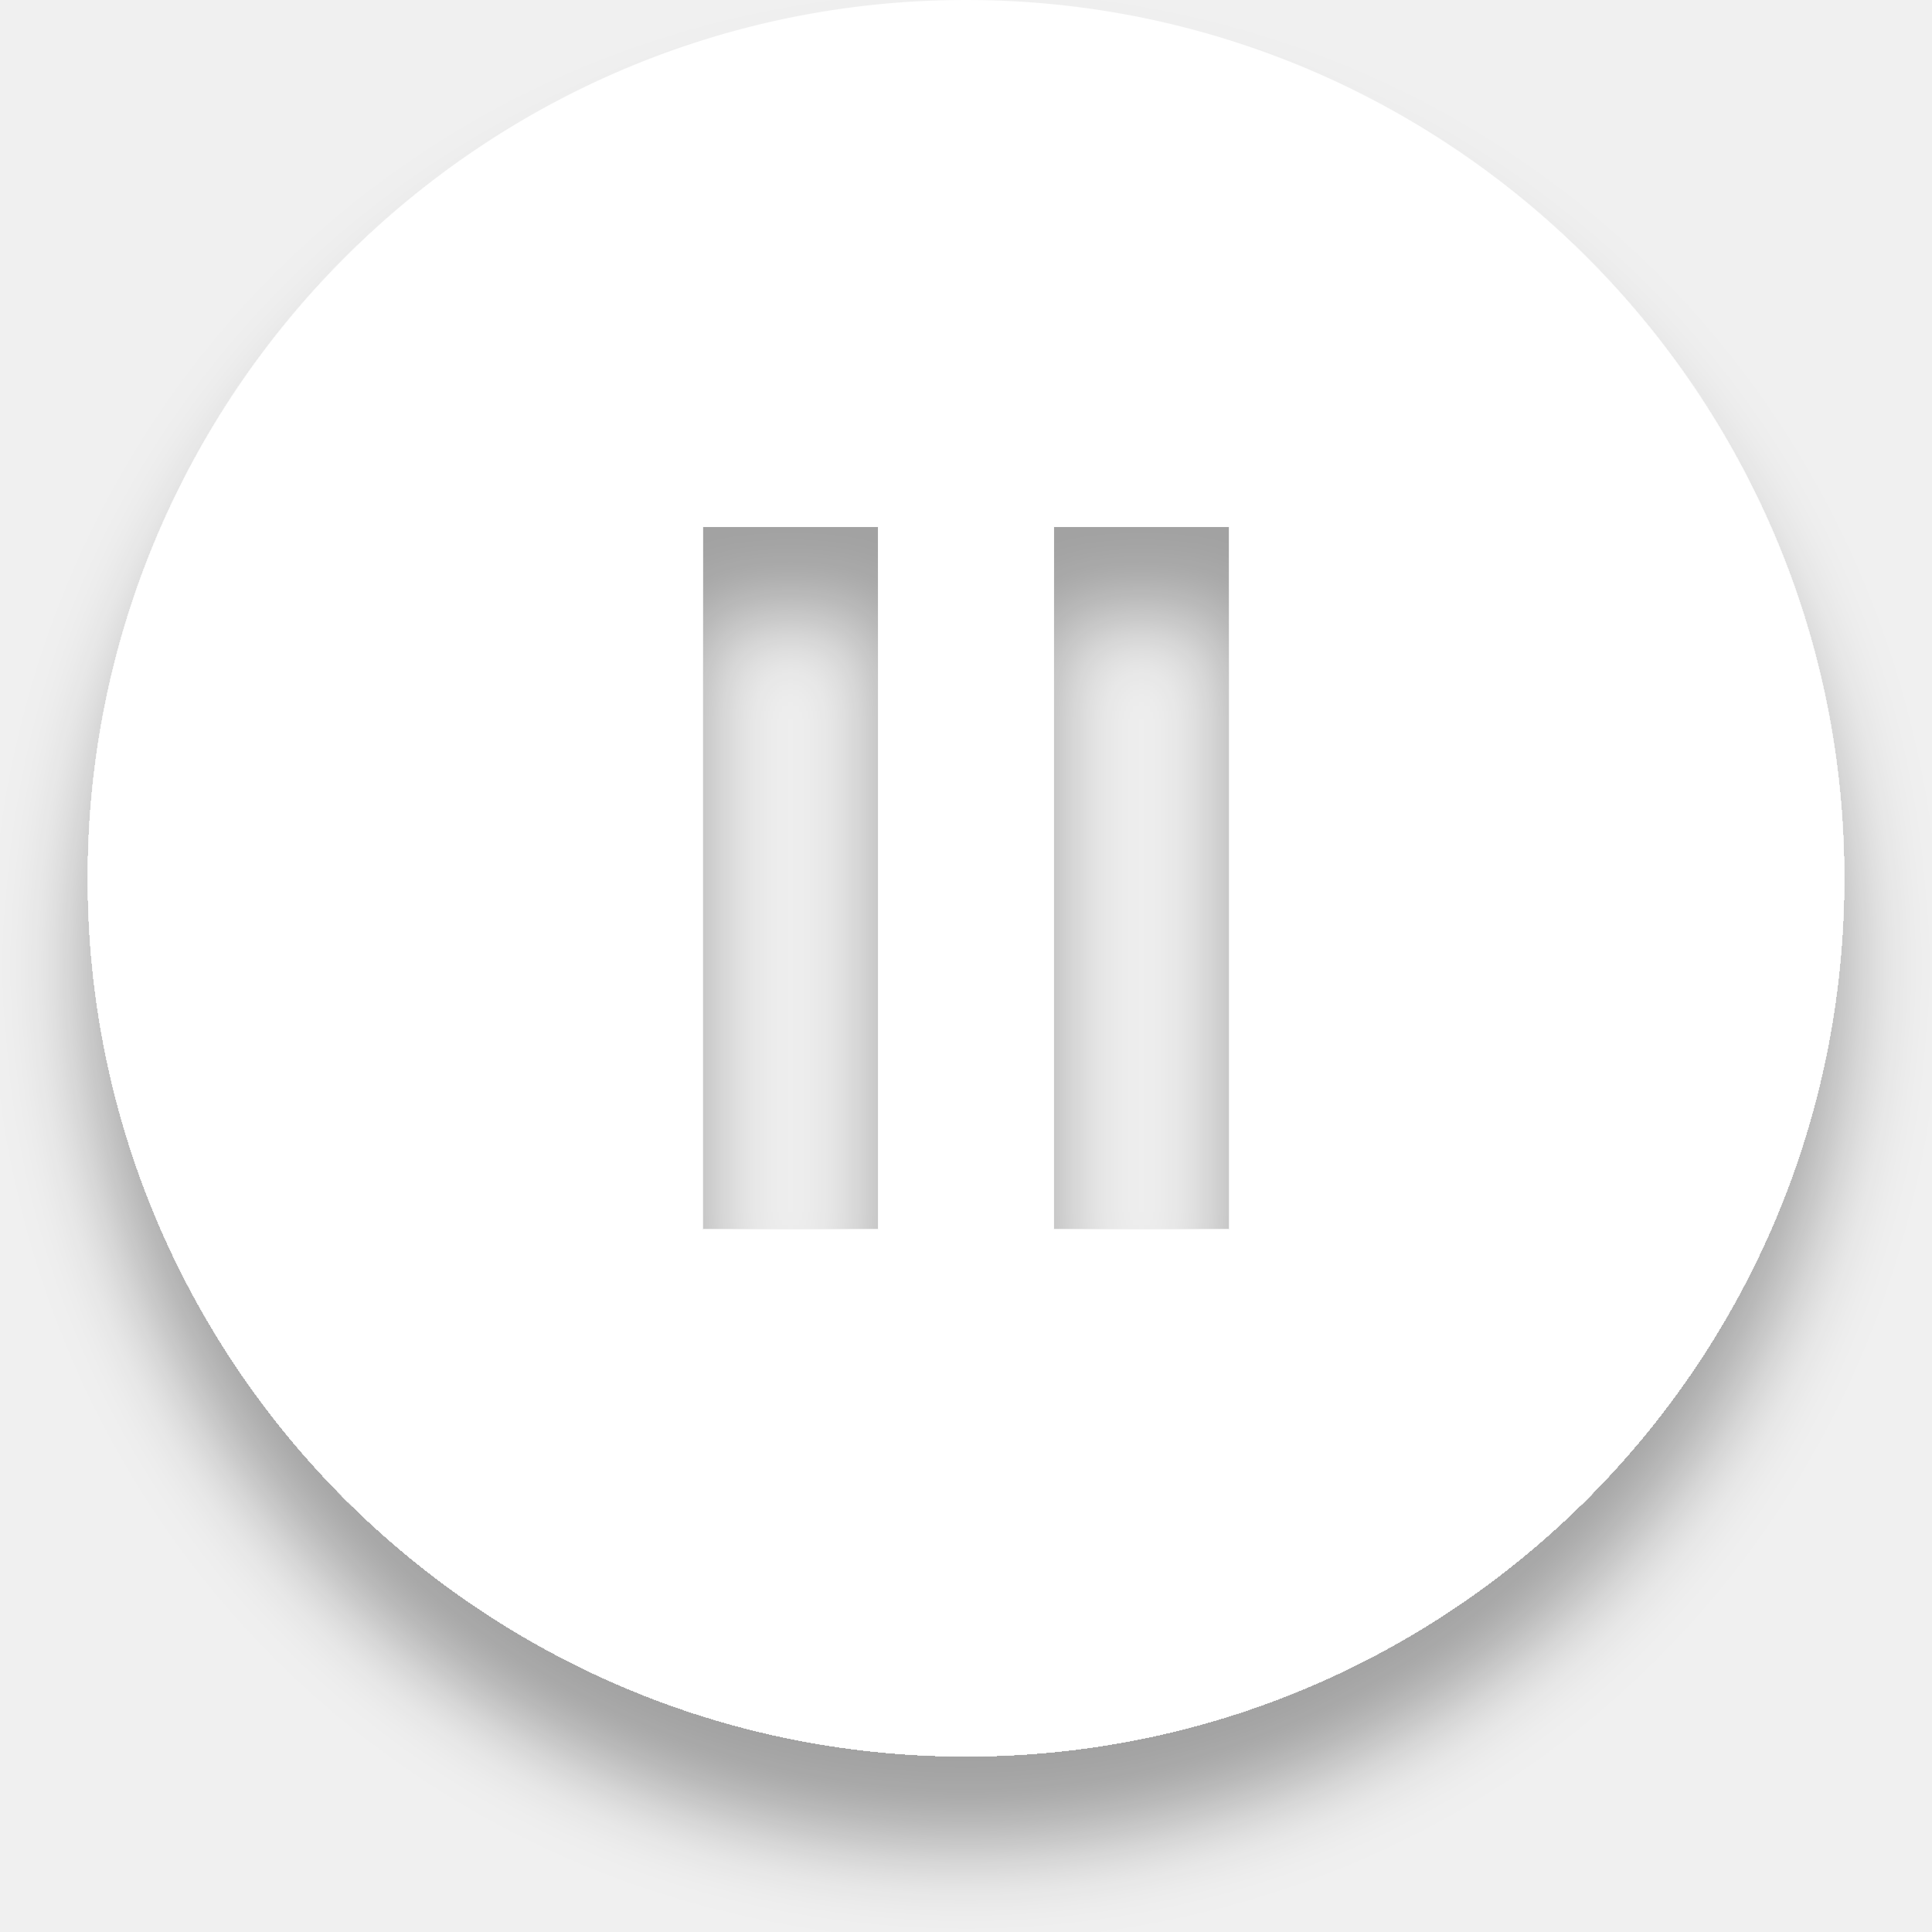
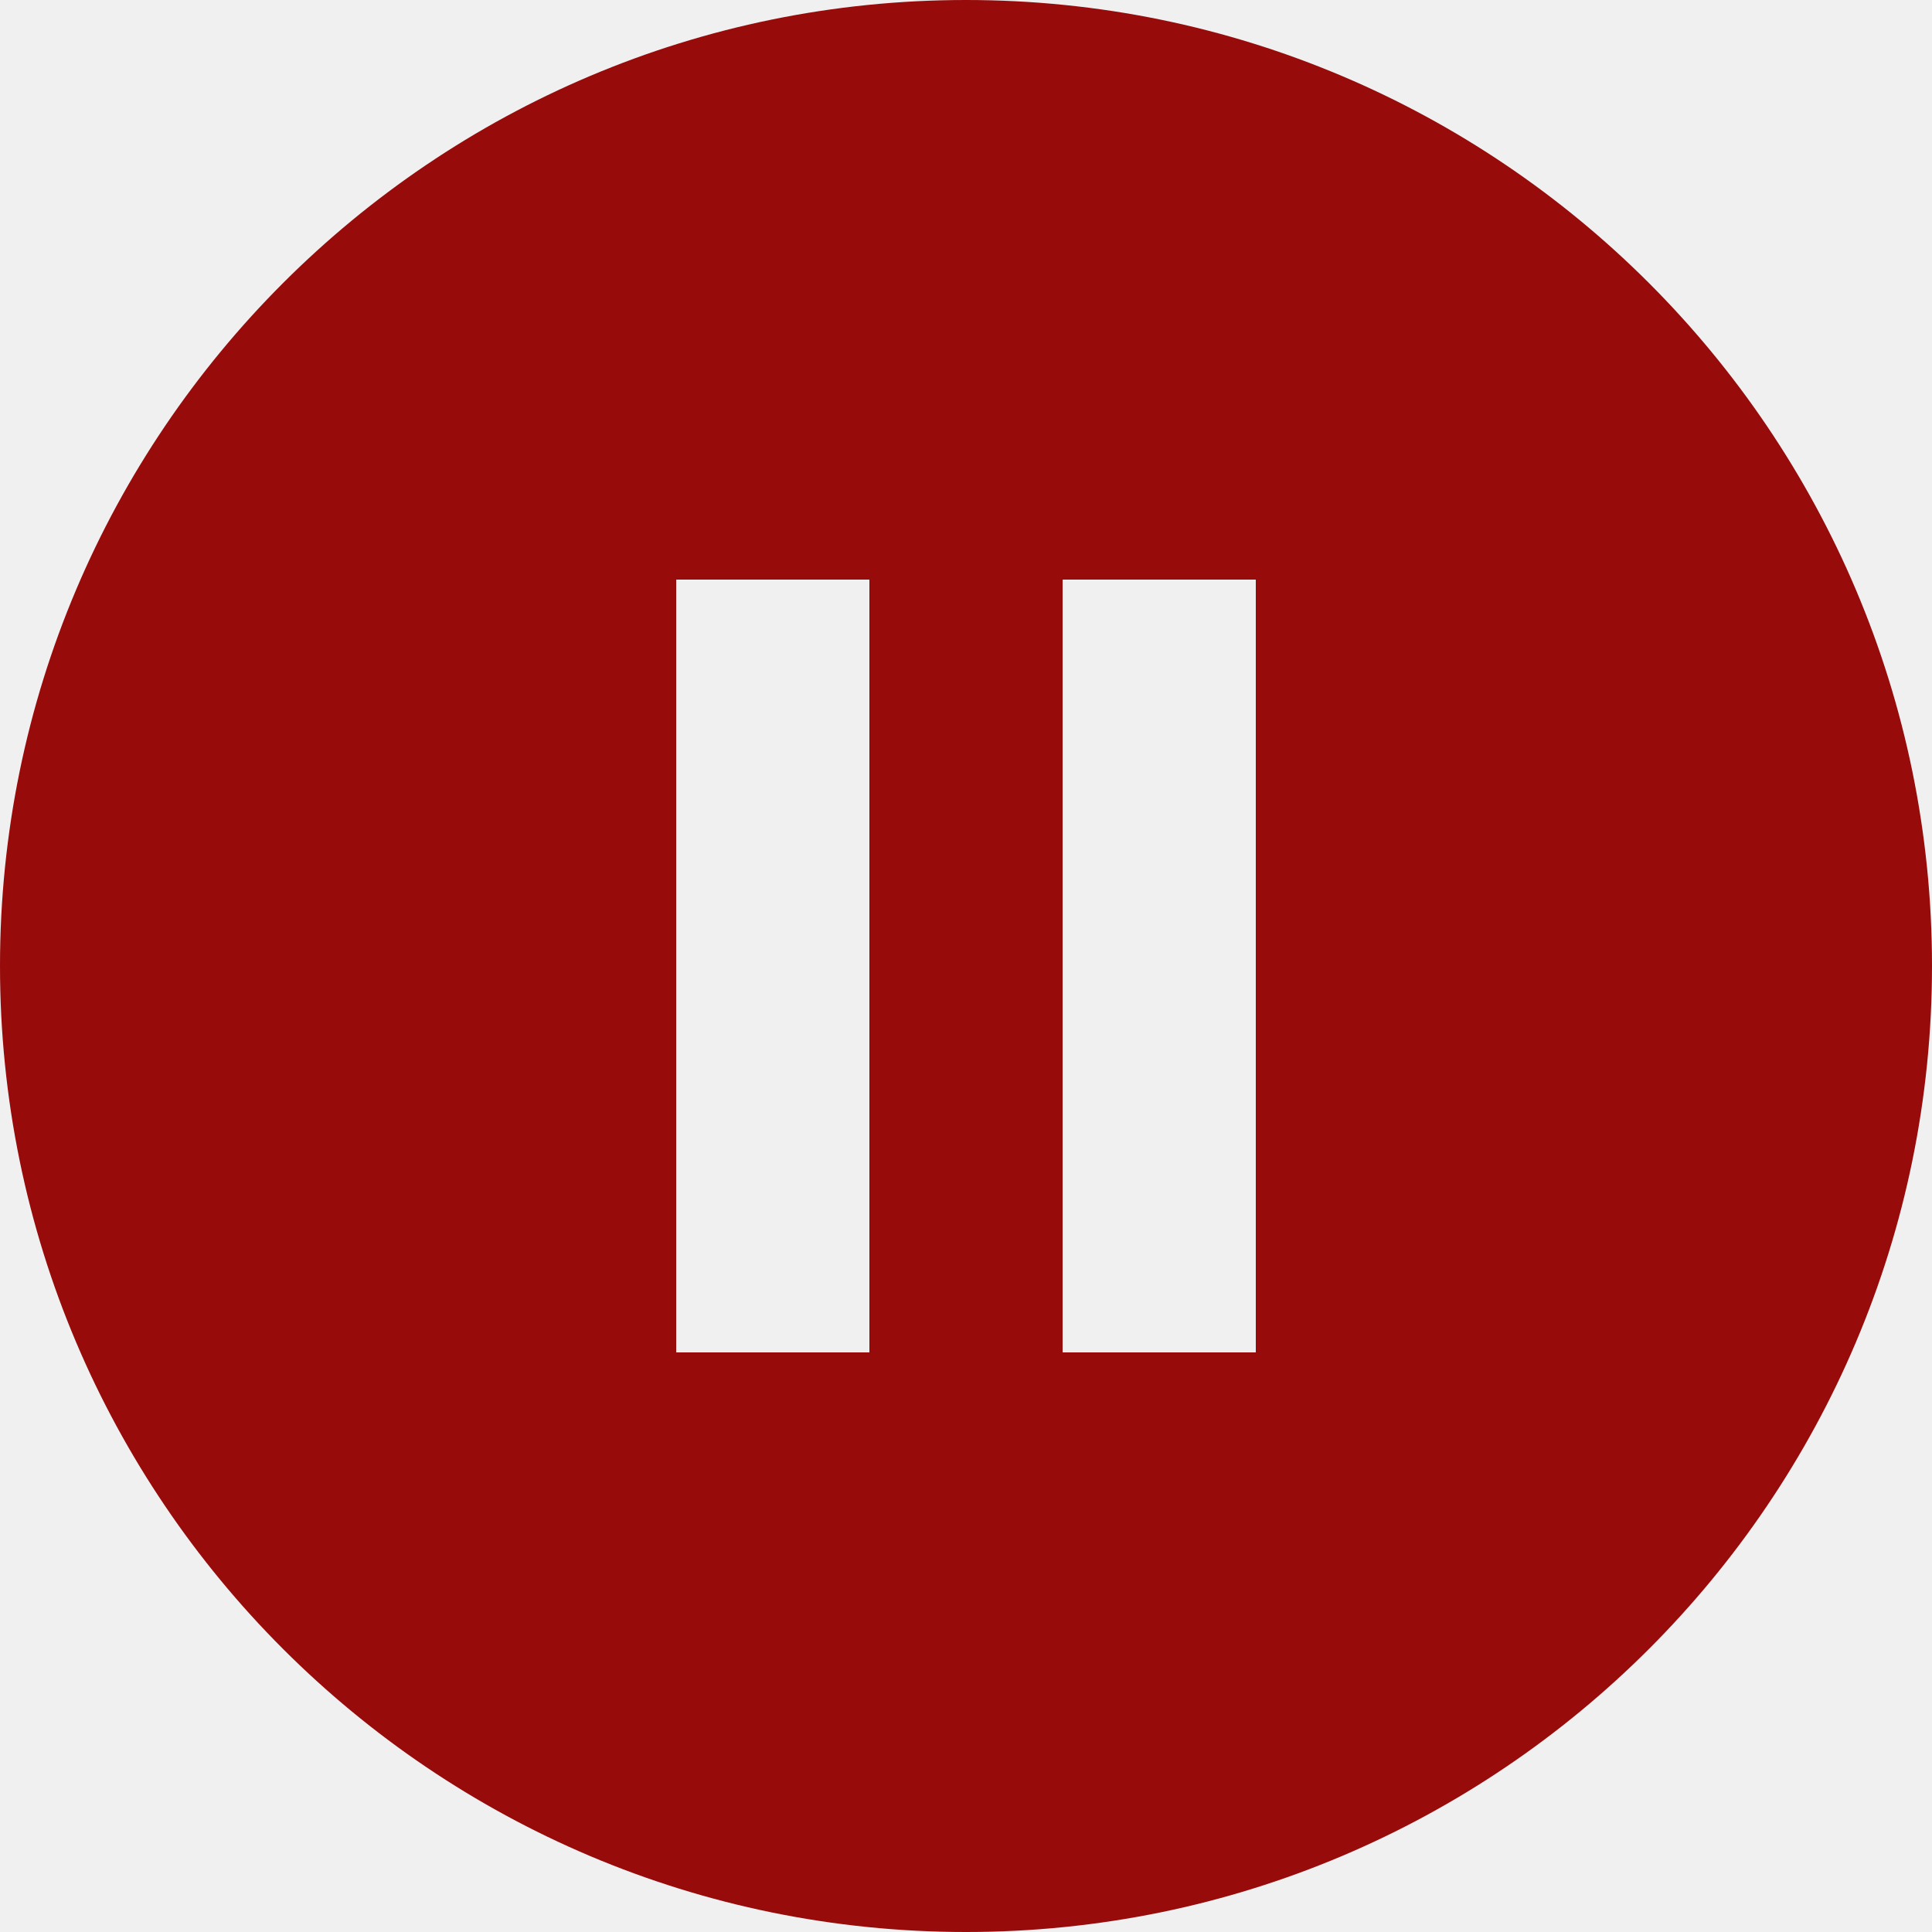
- <svg xmlns="http://www.w3.org/2000/svg" width="88" height="88" viewBox="0 0 88 88" fill="none">
-   <g filter="url(#filter0_d_93_50)">
-     <path d="M44 0C21.92 0 4 17.92 4 40C4 62.08 21.92 80 44 80C66.08 80 84 62.08 84 40C84 17.92 66.08 0 44 0ZM40 56H32V24H40V56ZM56 56H48V24H56V56Z" fill="white" />
-   </g>
-   <defs>
-     <filter id="filter0_d_93_50" x="0" y="0" width="88" height="88" filterUnits="userSpaceOnUse" color-interpolation-filters="sRGB">
-       <feFlood flood-opacity="0" result="BackgroundImageFix" />
-       <feColorMatrix in="SourceAlpha" type="matrix" values="0 0 0 0 0 0 0 0 0 0 0 0 0 0 0 0 0 0 127 0" result="hardAlpha" />
-       <feOffset dy="4" />
-       <feGaussianBlur stdDeviation="2" />
-       <feComposite in2="hardAlpha" operator="out" />
-       <feColorMatrix type="matrix" values="0 0 0 0 0 0 0 0 0 0 0 0 0 0 0 0 0 0 0.33 0" />
-       <feBlend mode="normal" in2="BackgroundImageFix" result="effect1_dropShadow_93_50" />
-       <feBlend mode="normal" in="SourceGraphic" in2="effect1_dropShadow_93_50" result="shape" />
-     </filter>
-   </defs>
+ <svg xmlns="http://www.w3.org/2000/svg" width="80" height="80" viewBox="0 0 80 80" fill="none">
+   <path d="M40 0C17.92 0 0 17.92 0 40C0 62.08 17.92 80 40 80C62.08 80 80 62.08 80 40C80 17.92 62.08 0 40 0ZM36 56H28V24H36V56ZM52 56H44V24H52V56Z" fill="#970B0B" />
</svg>
